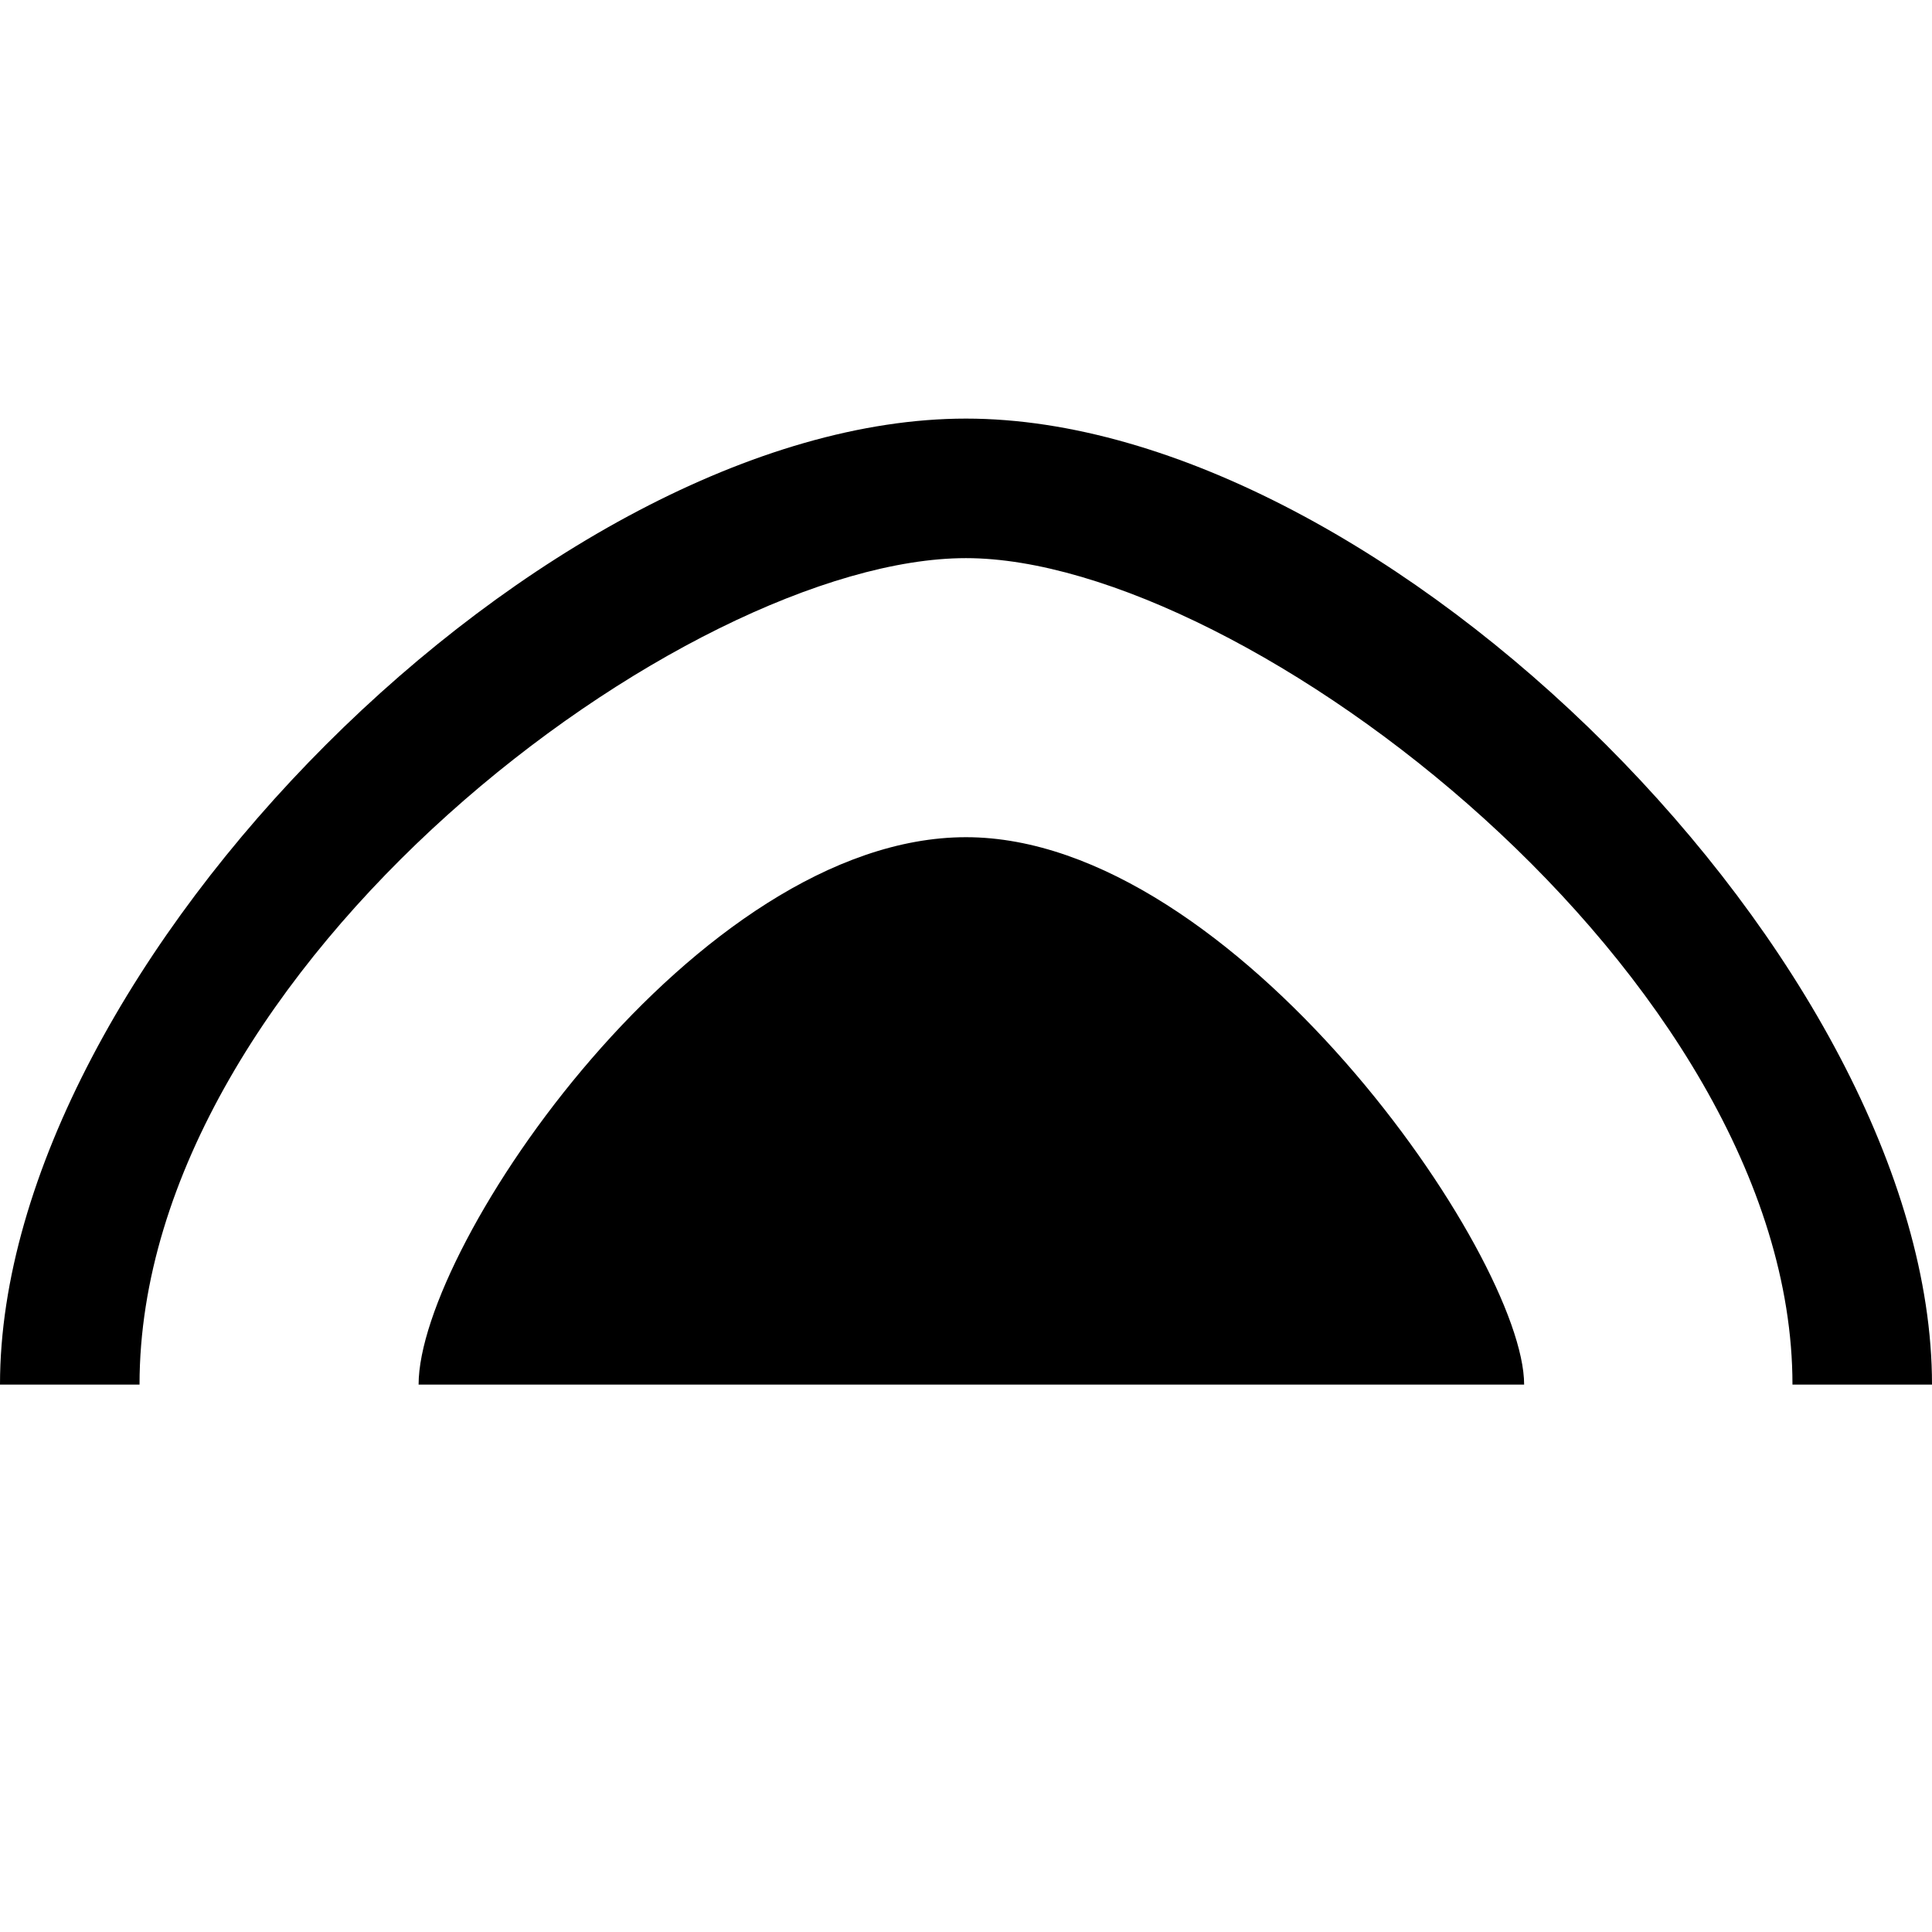
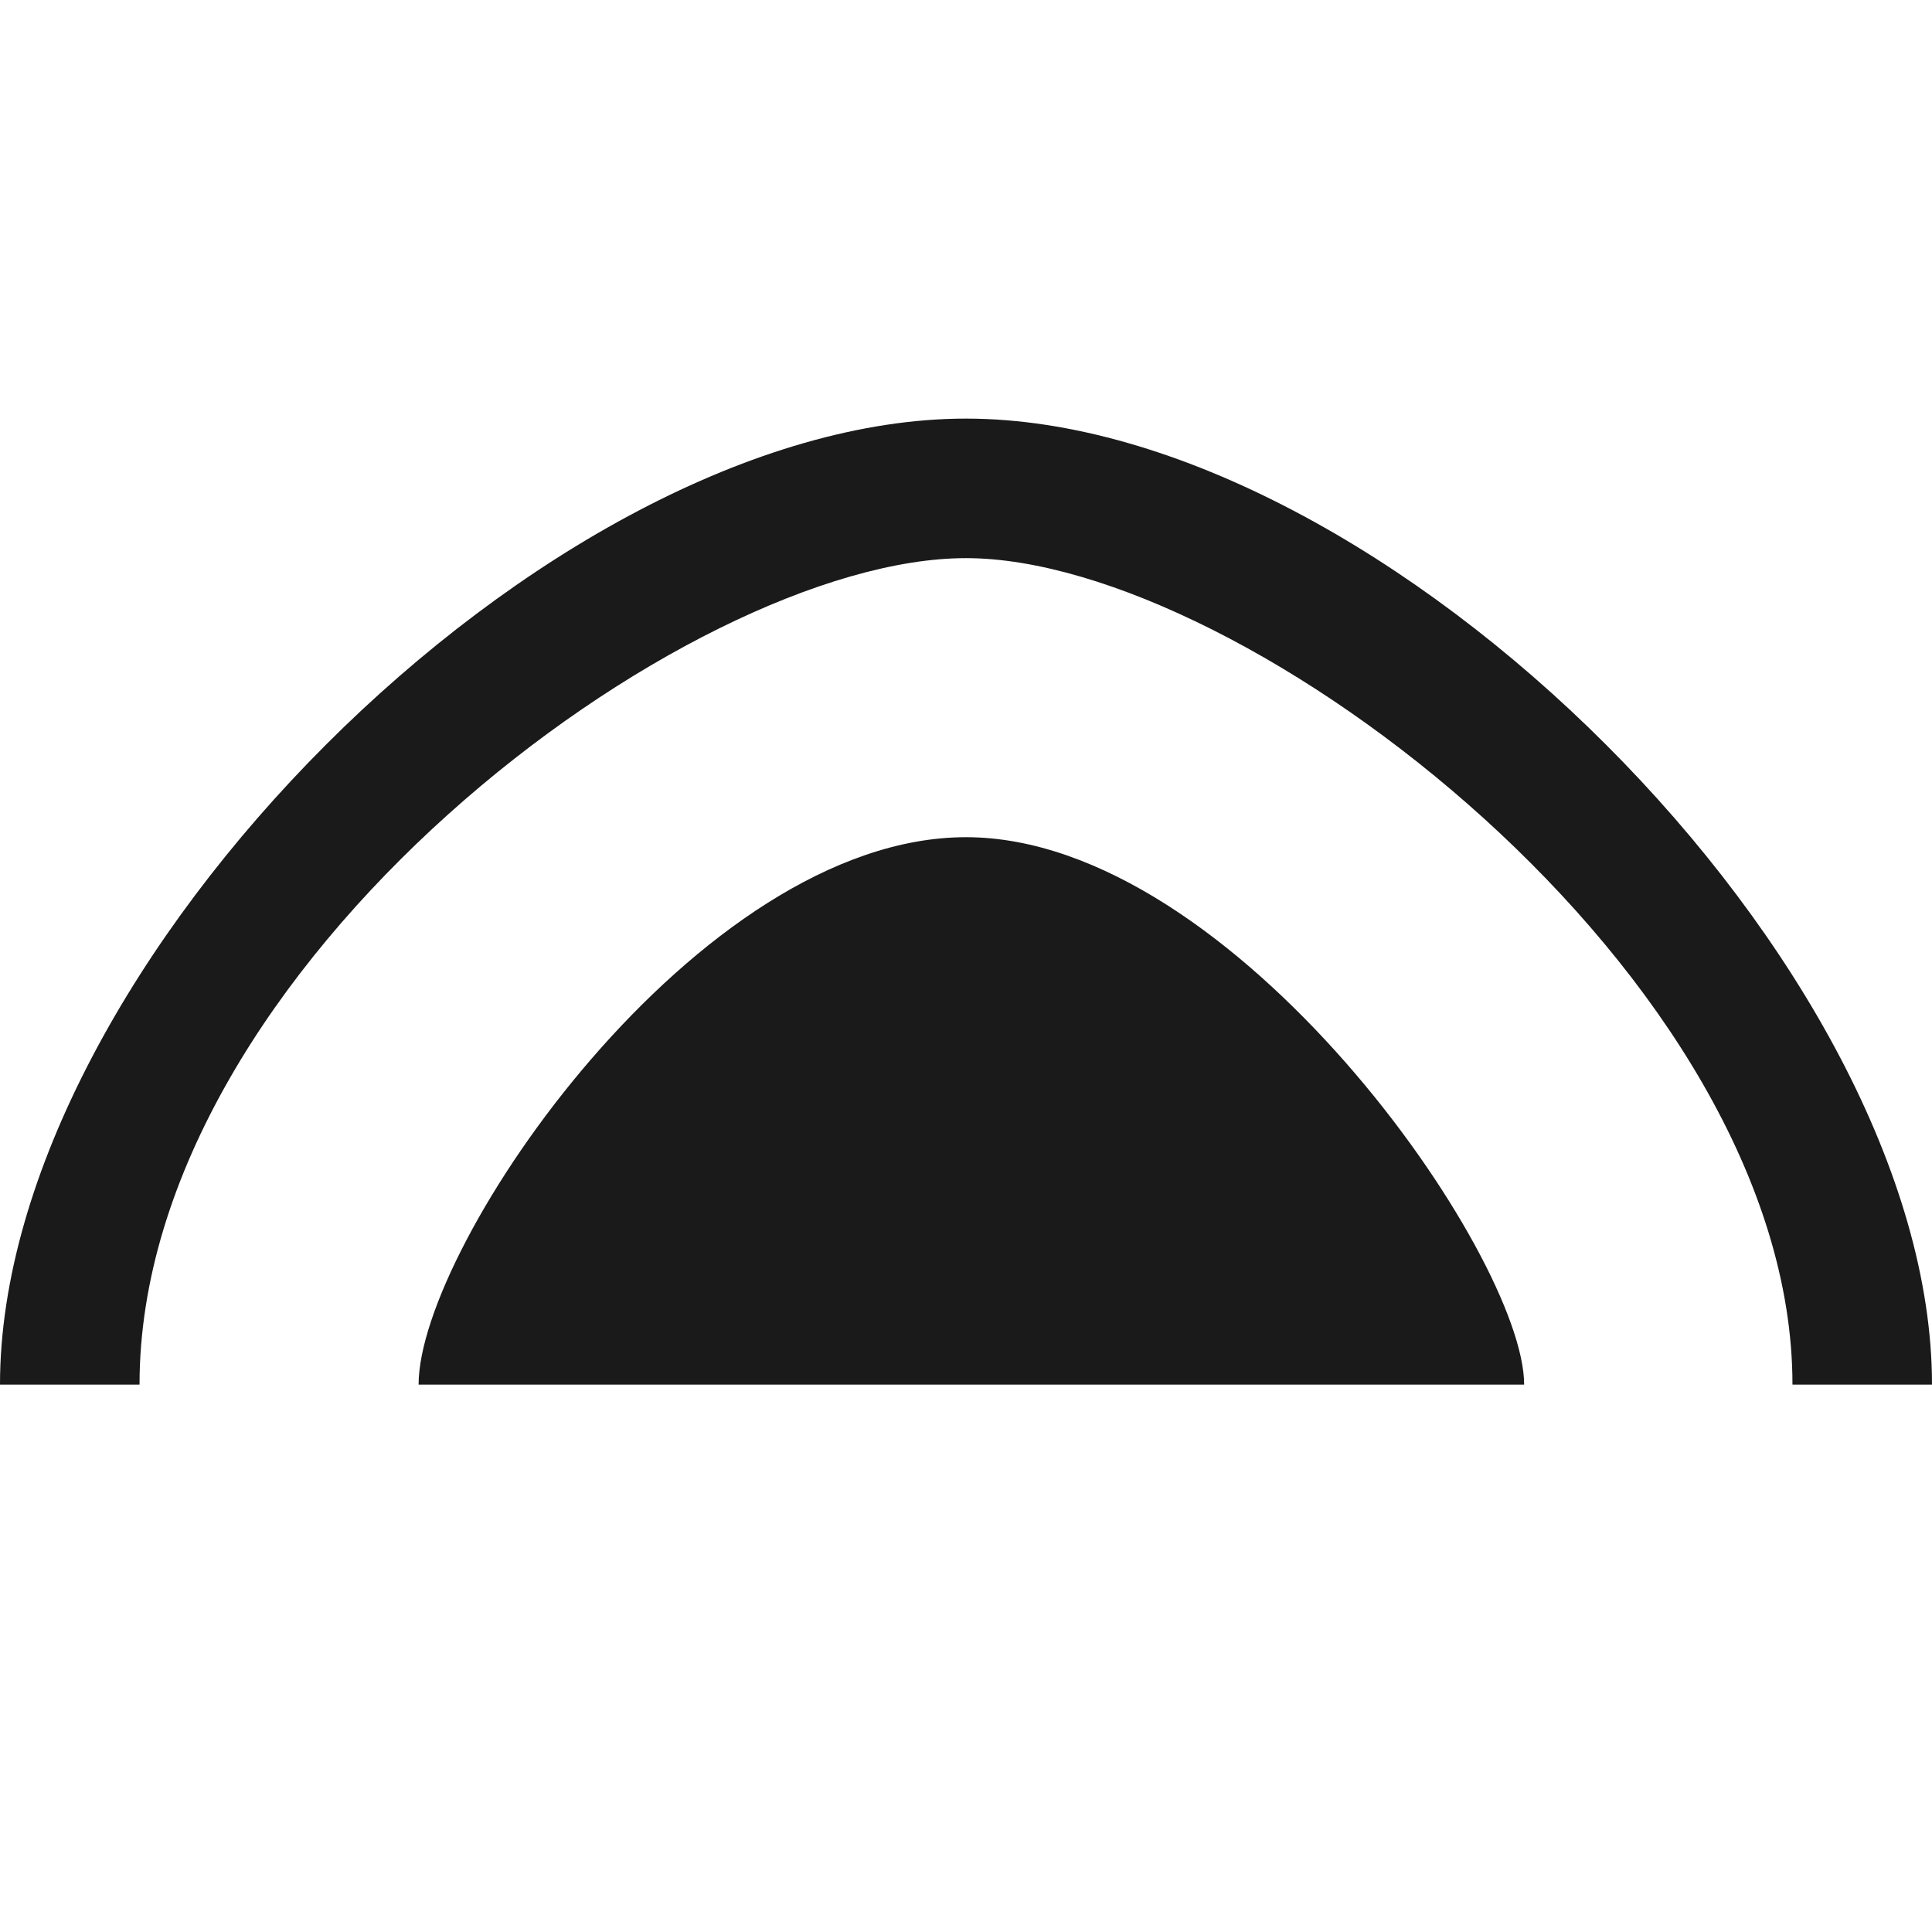
<svg xmlns="http://www.w3.org/2000/svg" id="Layer_1" version="1.1" viewBox="0 0 18 18">
  <defs>
    <style>
      .st0 {
        fill: none;
      }
+ 
+       .st1 {
+         fill: #1a1a1a;
+       }
    </style>
  </defs>
  <path class="st0" d="M0,0h18v18H0V0Z" />
-   <path d="M3.9,12.9c0-1.3,2.6-5.1,5.1-5.1s5.2,3.9,5.2,5.1H3.9Z" />
-   <path d="M9,3.9C5.1,3.9,0,9,0,12.9h1.3c0-3.9,5.1-7.7,7.7-7.7s7.7,3.9,7.7,7.7h1.3c0-3.9-5.1-9-9-9" />
+   <path class="st1" d="M3.9,12.9c0-1.3,2.6-5.1,5.1-5.1s5.2,3.9,5.2,5.1H3.9Z" />
+   <path class="st1" d="M9,3.9C5.1,3.9,0,9,0,12.9h1.3c0-3.9,5.1-7.7,7.7-7.7s7.7,3.9,7.7,7.7h1.3c0-3.9-5.1-9-9-9" />
</svg>
